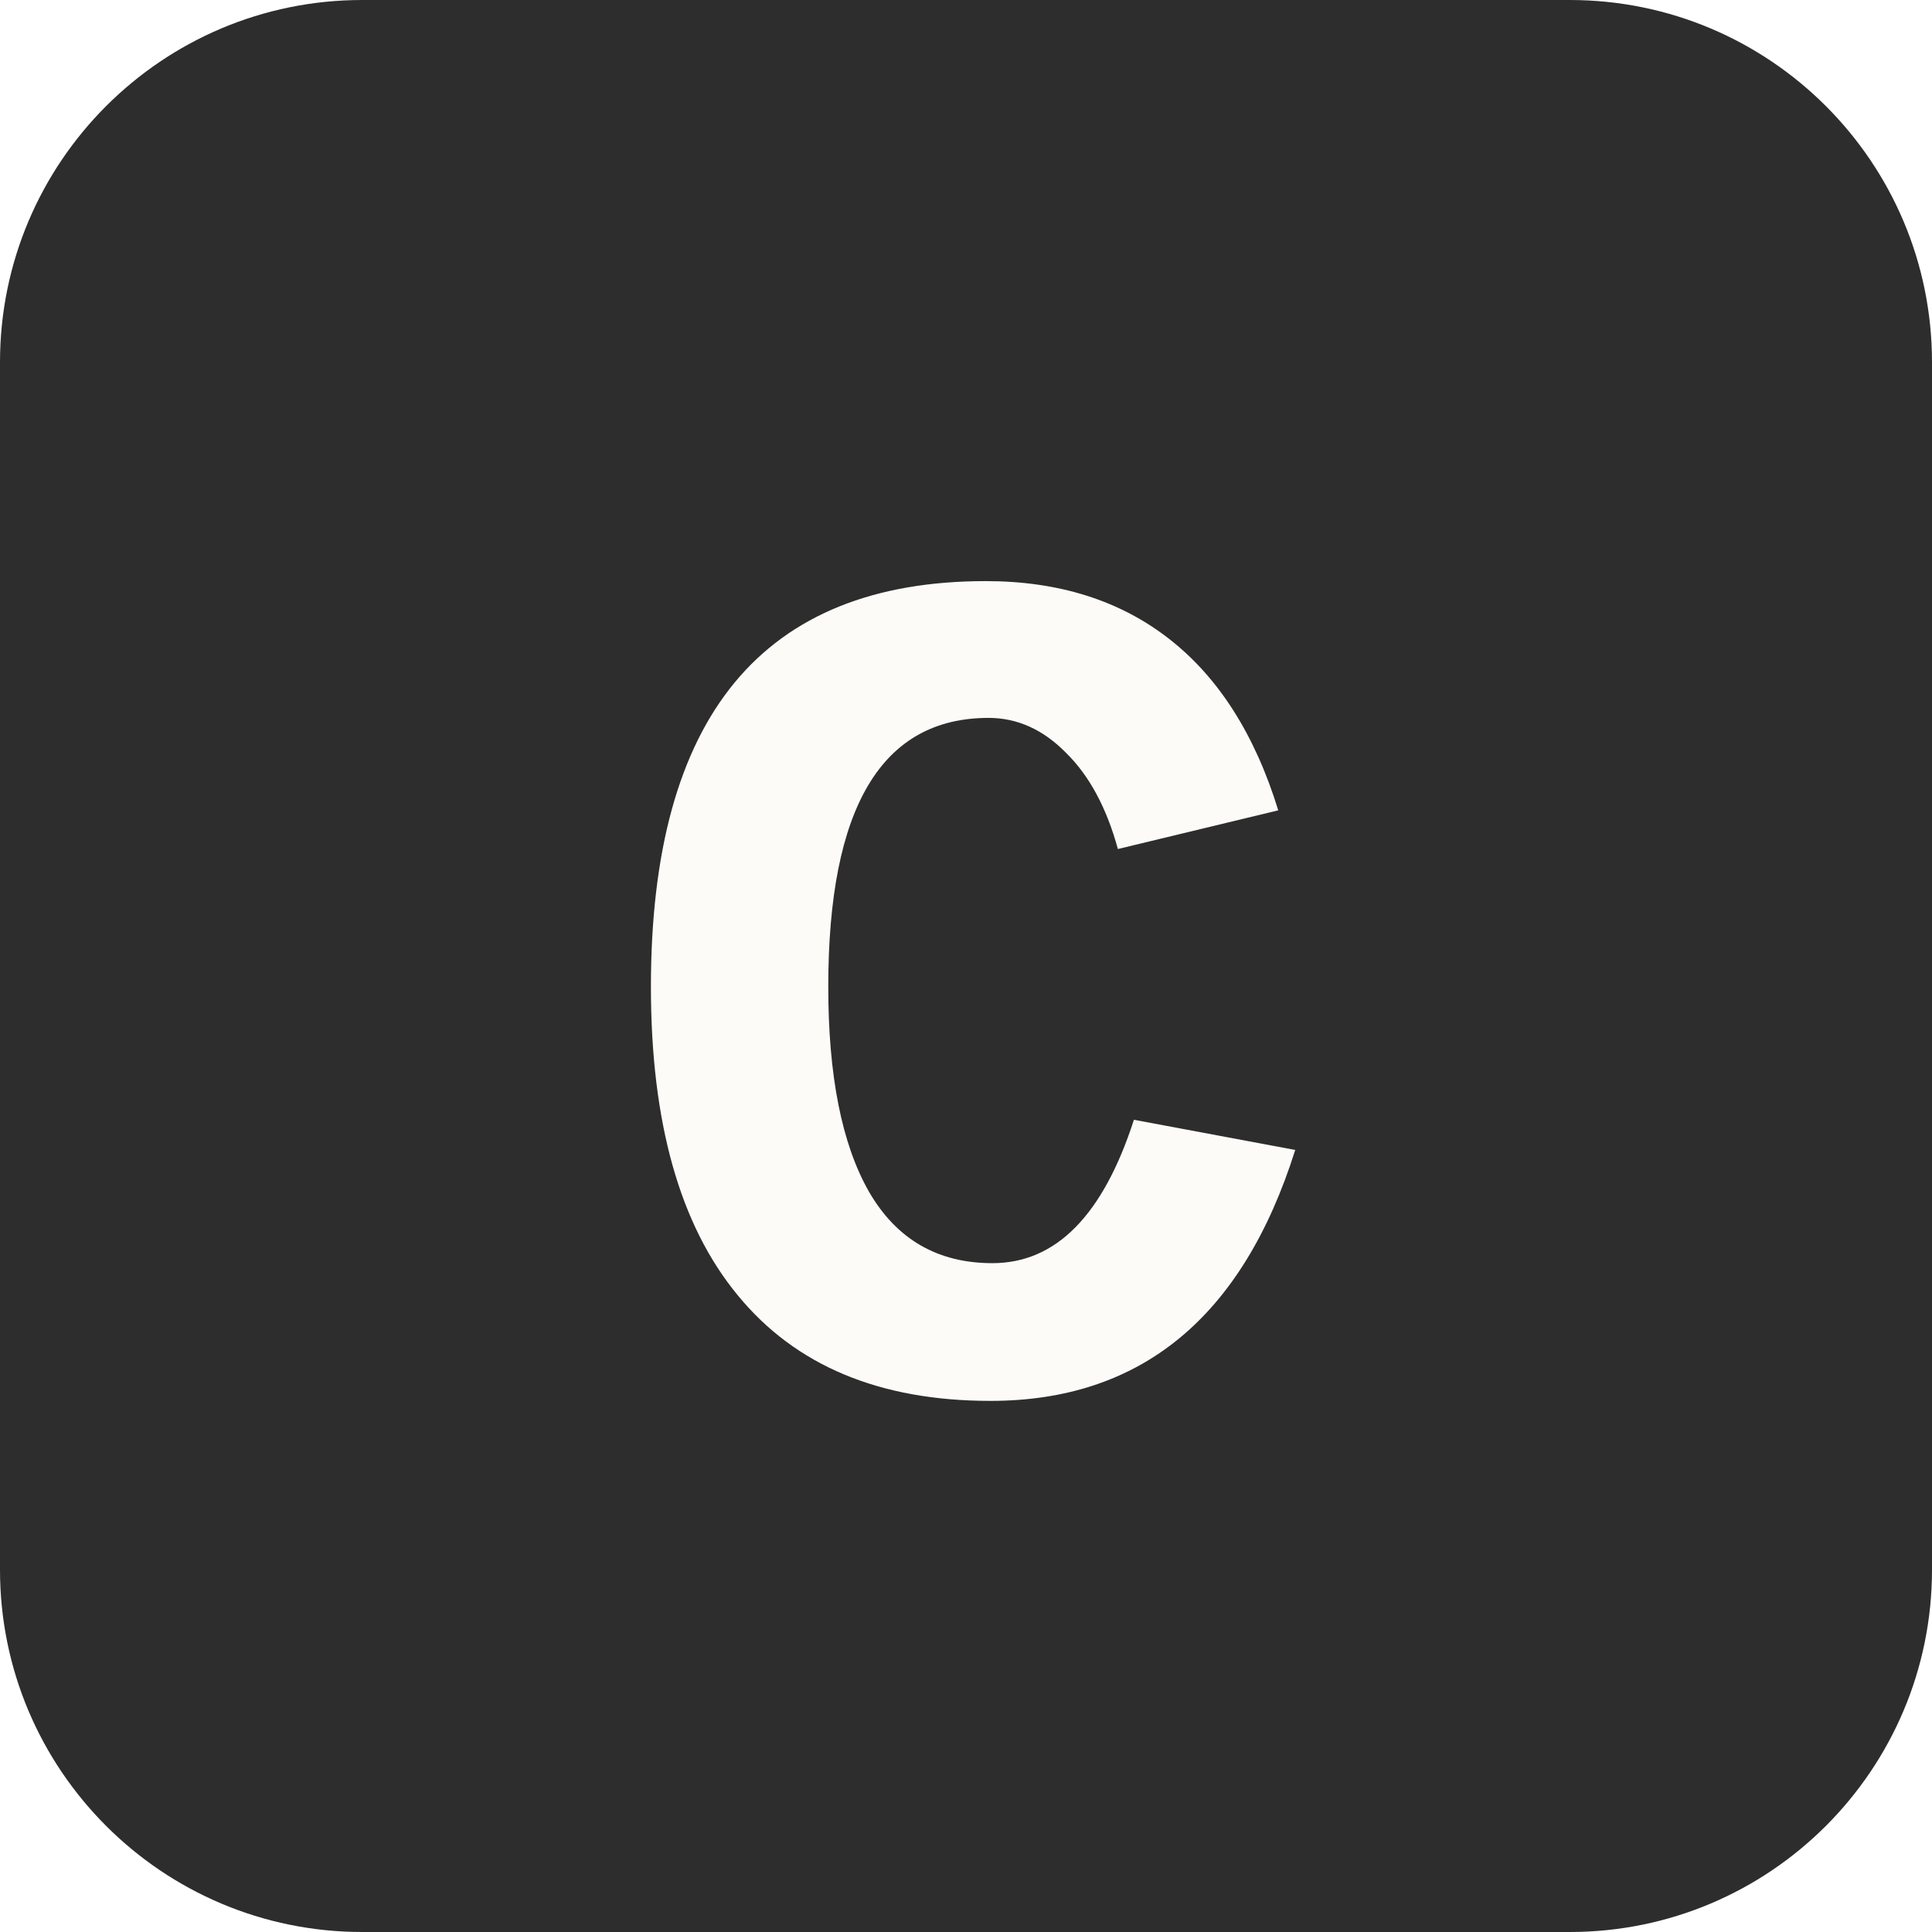
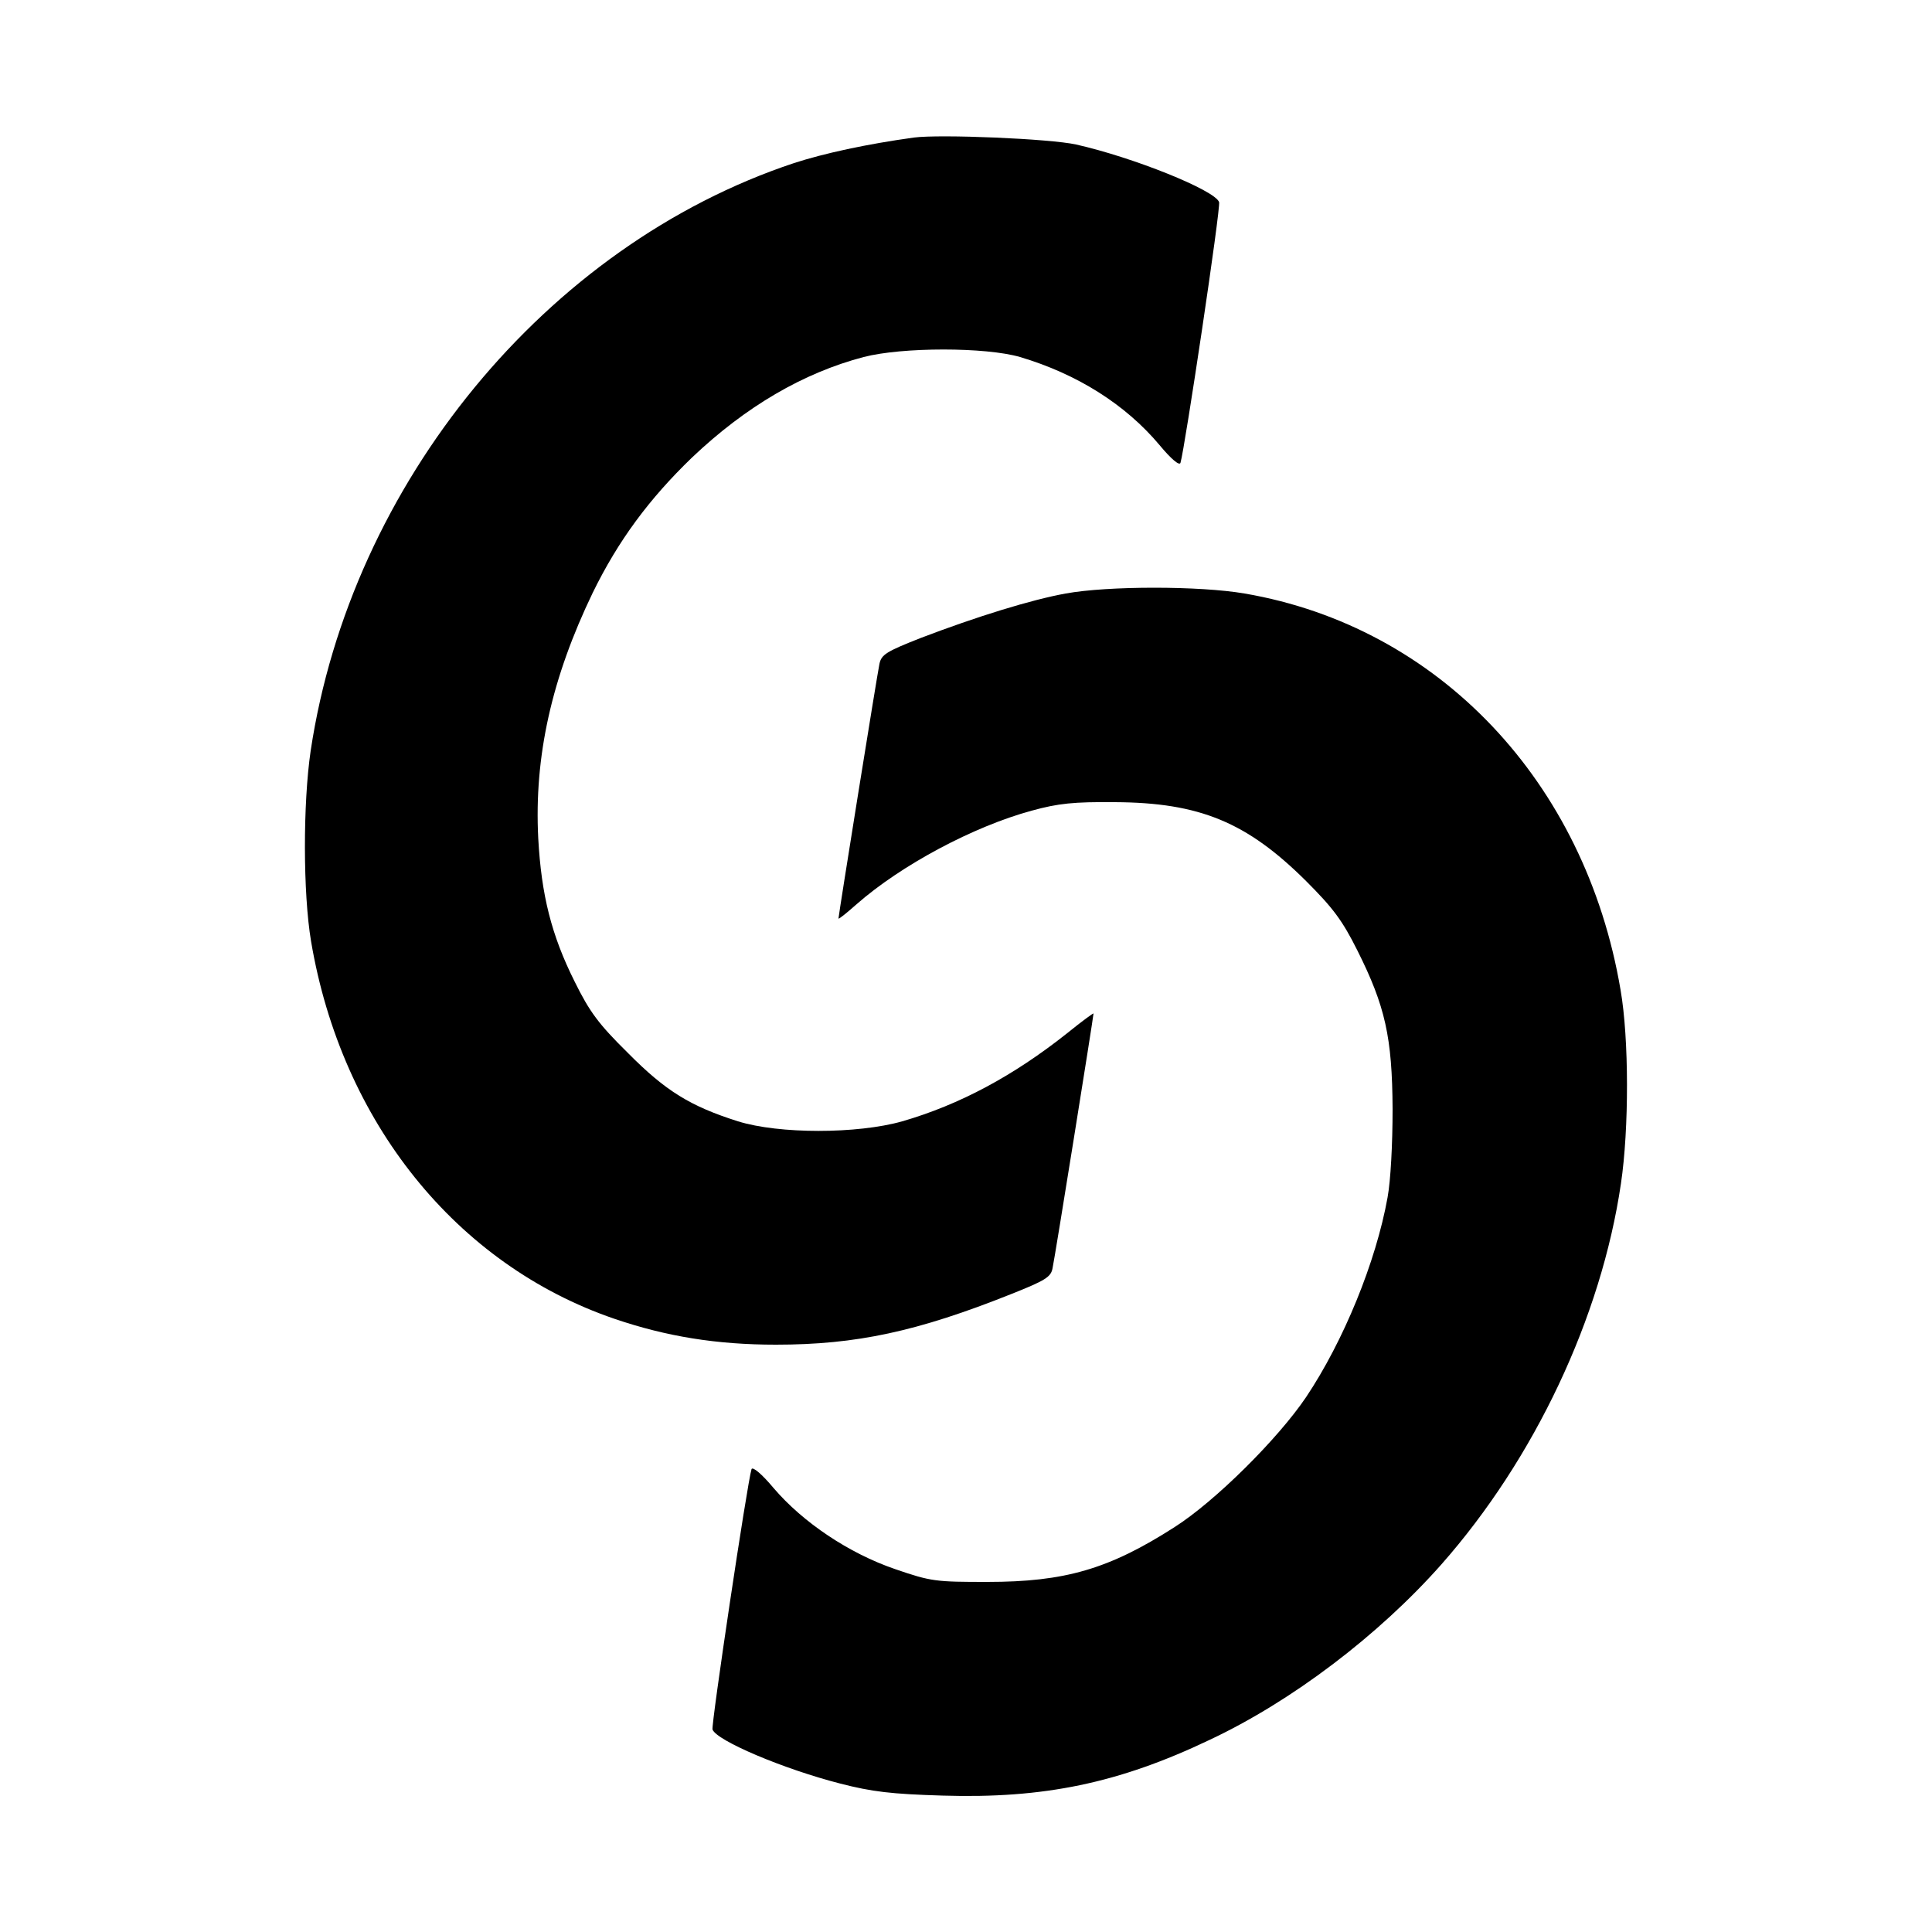
- <svg xmlns="http://www.w3.org/2000/svg" viewBox="0 0 32 32">
-   <rect width="32" height="32" rx="6" fill="#2D2D2D" />
-   <text x="16" y="23" font-family="Courier New, monospace" font-size="20" font-weight="bold" fill="#FDFBF7" text-anchor="middle">C</text>
+ <svg xmlns="http://www.w3.org/2000/svg" version="1.0" width="500pt" height="500pt" viewBox="0 0 500 500" preserveAspectRatio="xMidYMid meet">
+   <g transform="translate(0,500) scale(0.1,-0.1)" fill="#000000" stroke="none">
+     <path d="M2365 4644 c-123 -17 -233 -41 -310 -66 -641 -213 -1147 -829 -1251 -1521 -20 -136 -20 -368 1 -493 79 -468 376 -837 785 -977 135 -46 265 -67 418 -67 208 0 366 34 609 131 88 35 103 44 107 67 6 27 106 651 106 659 0 2 -30 -20 -67 -50 -141 -112 -280 -186 -428 -229 -117 -33 -319 -33 -425 0 -123 39 -187 78 -285 177 -76 75 -99 106 -138 185 -60 120 -86 224 -94 370 -11 213 35 416 141 636 66 135 146 243 257 350 139 132 288 219 444 260 100 26 316 26 405 0 148 -44 273 -123 361 -228 29 -35 51 -54 54 -46 11 35 105 663 100 675 -11 31 -223 116 -370 149 -67 15 -353 27 -420 18z" />
+     <path d="M2758 3464 c-89 -16 -231 -60 -375 -115 -89 -35 -102 -43 -107 -67 -6 -28 -106 -651 -106 -659 0 -3 21 14 47 37 115 101 302 201 453 242 69 19 109 23 215 22 220 -1 342 -52 495 -204 70 -70 94 -102 133 -180 72 -144 90 -224 91 -410 0 -92 -5 -185 -13 -229 -30 -167 -114 -372 -211 -517 -73 -108 -235 -269 -340 -336 -170 -109 -284 -142 -485 -142 -133 0 -145 1 -238 33 -120 41 -239 121 -315 210 -30 36 -54 56 -57 49 -11 -34 -105 -663 -101 -674 11 -29 183 -102 331 -140 82 -21 131 -27 265 -31 261 -8 455 32 690 144 213 100 438 271 600 454 241 273 414 639 465 986 21 141 21 375 -1 501 -91 539 -471 940 -973 1026 -116 20 -354 20 -463 0z" />
+   </g>
</svg>
